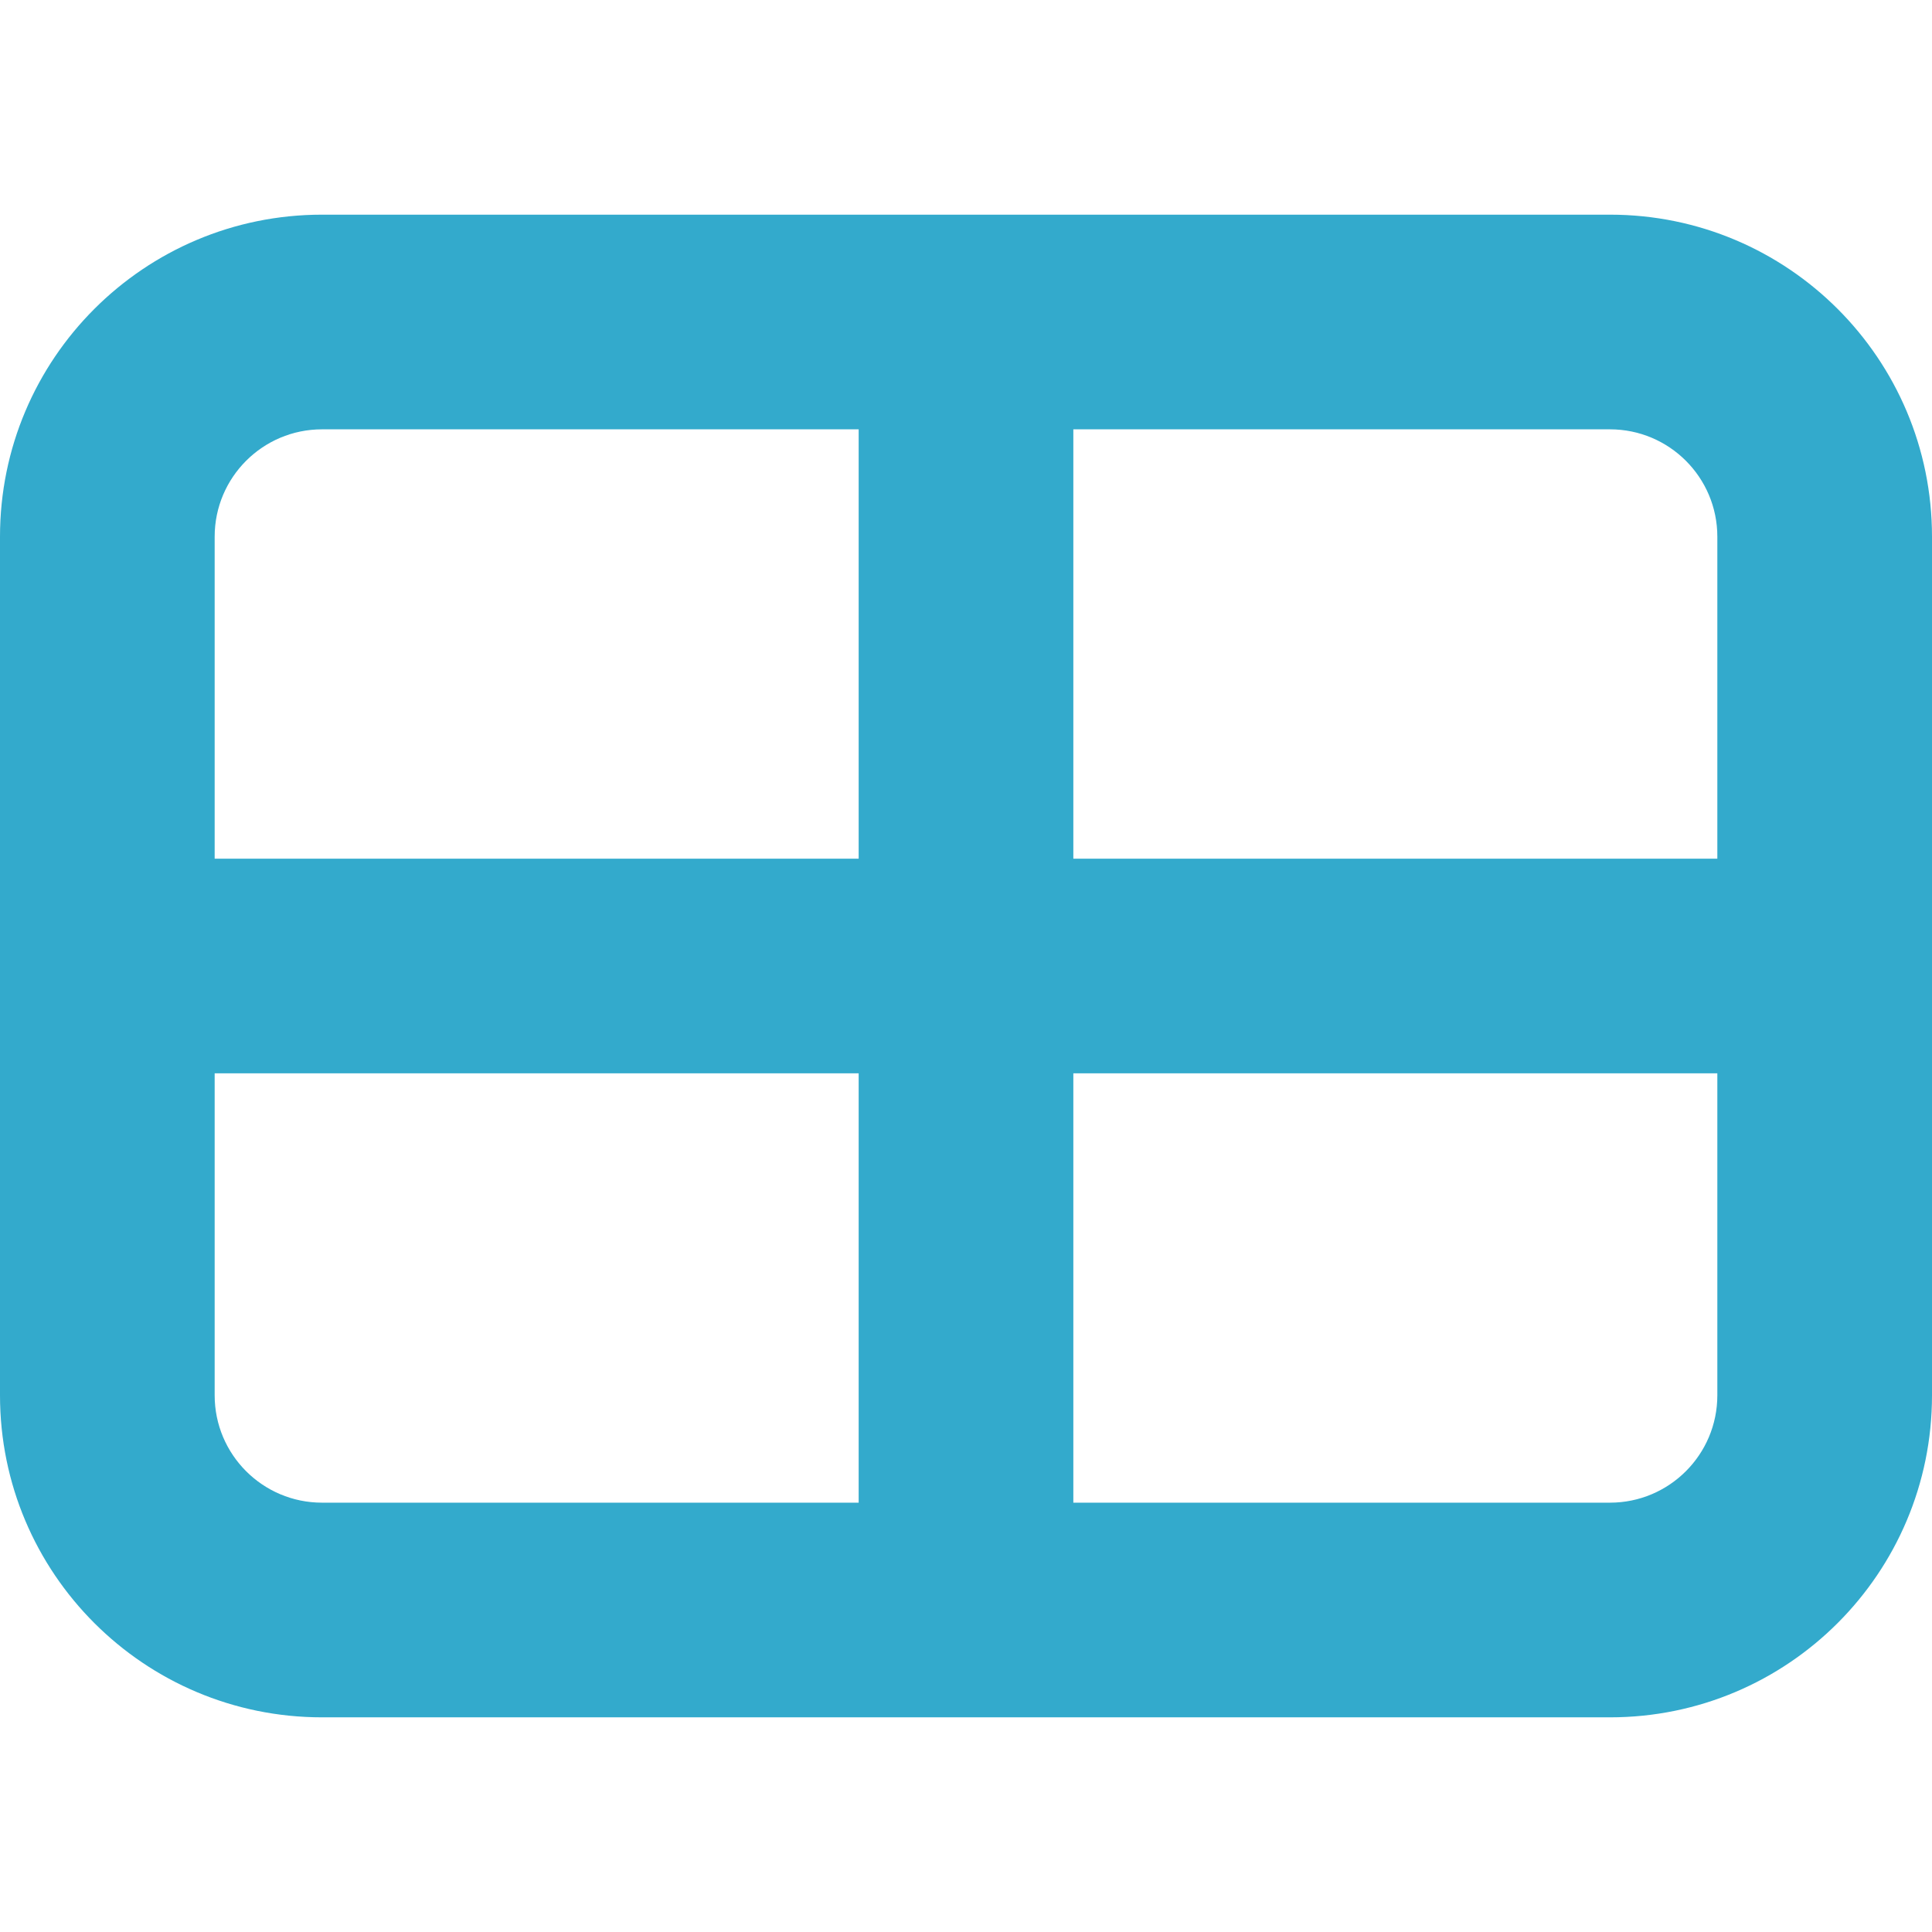
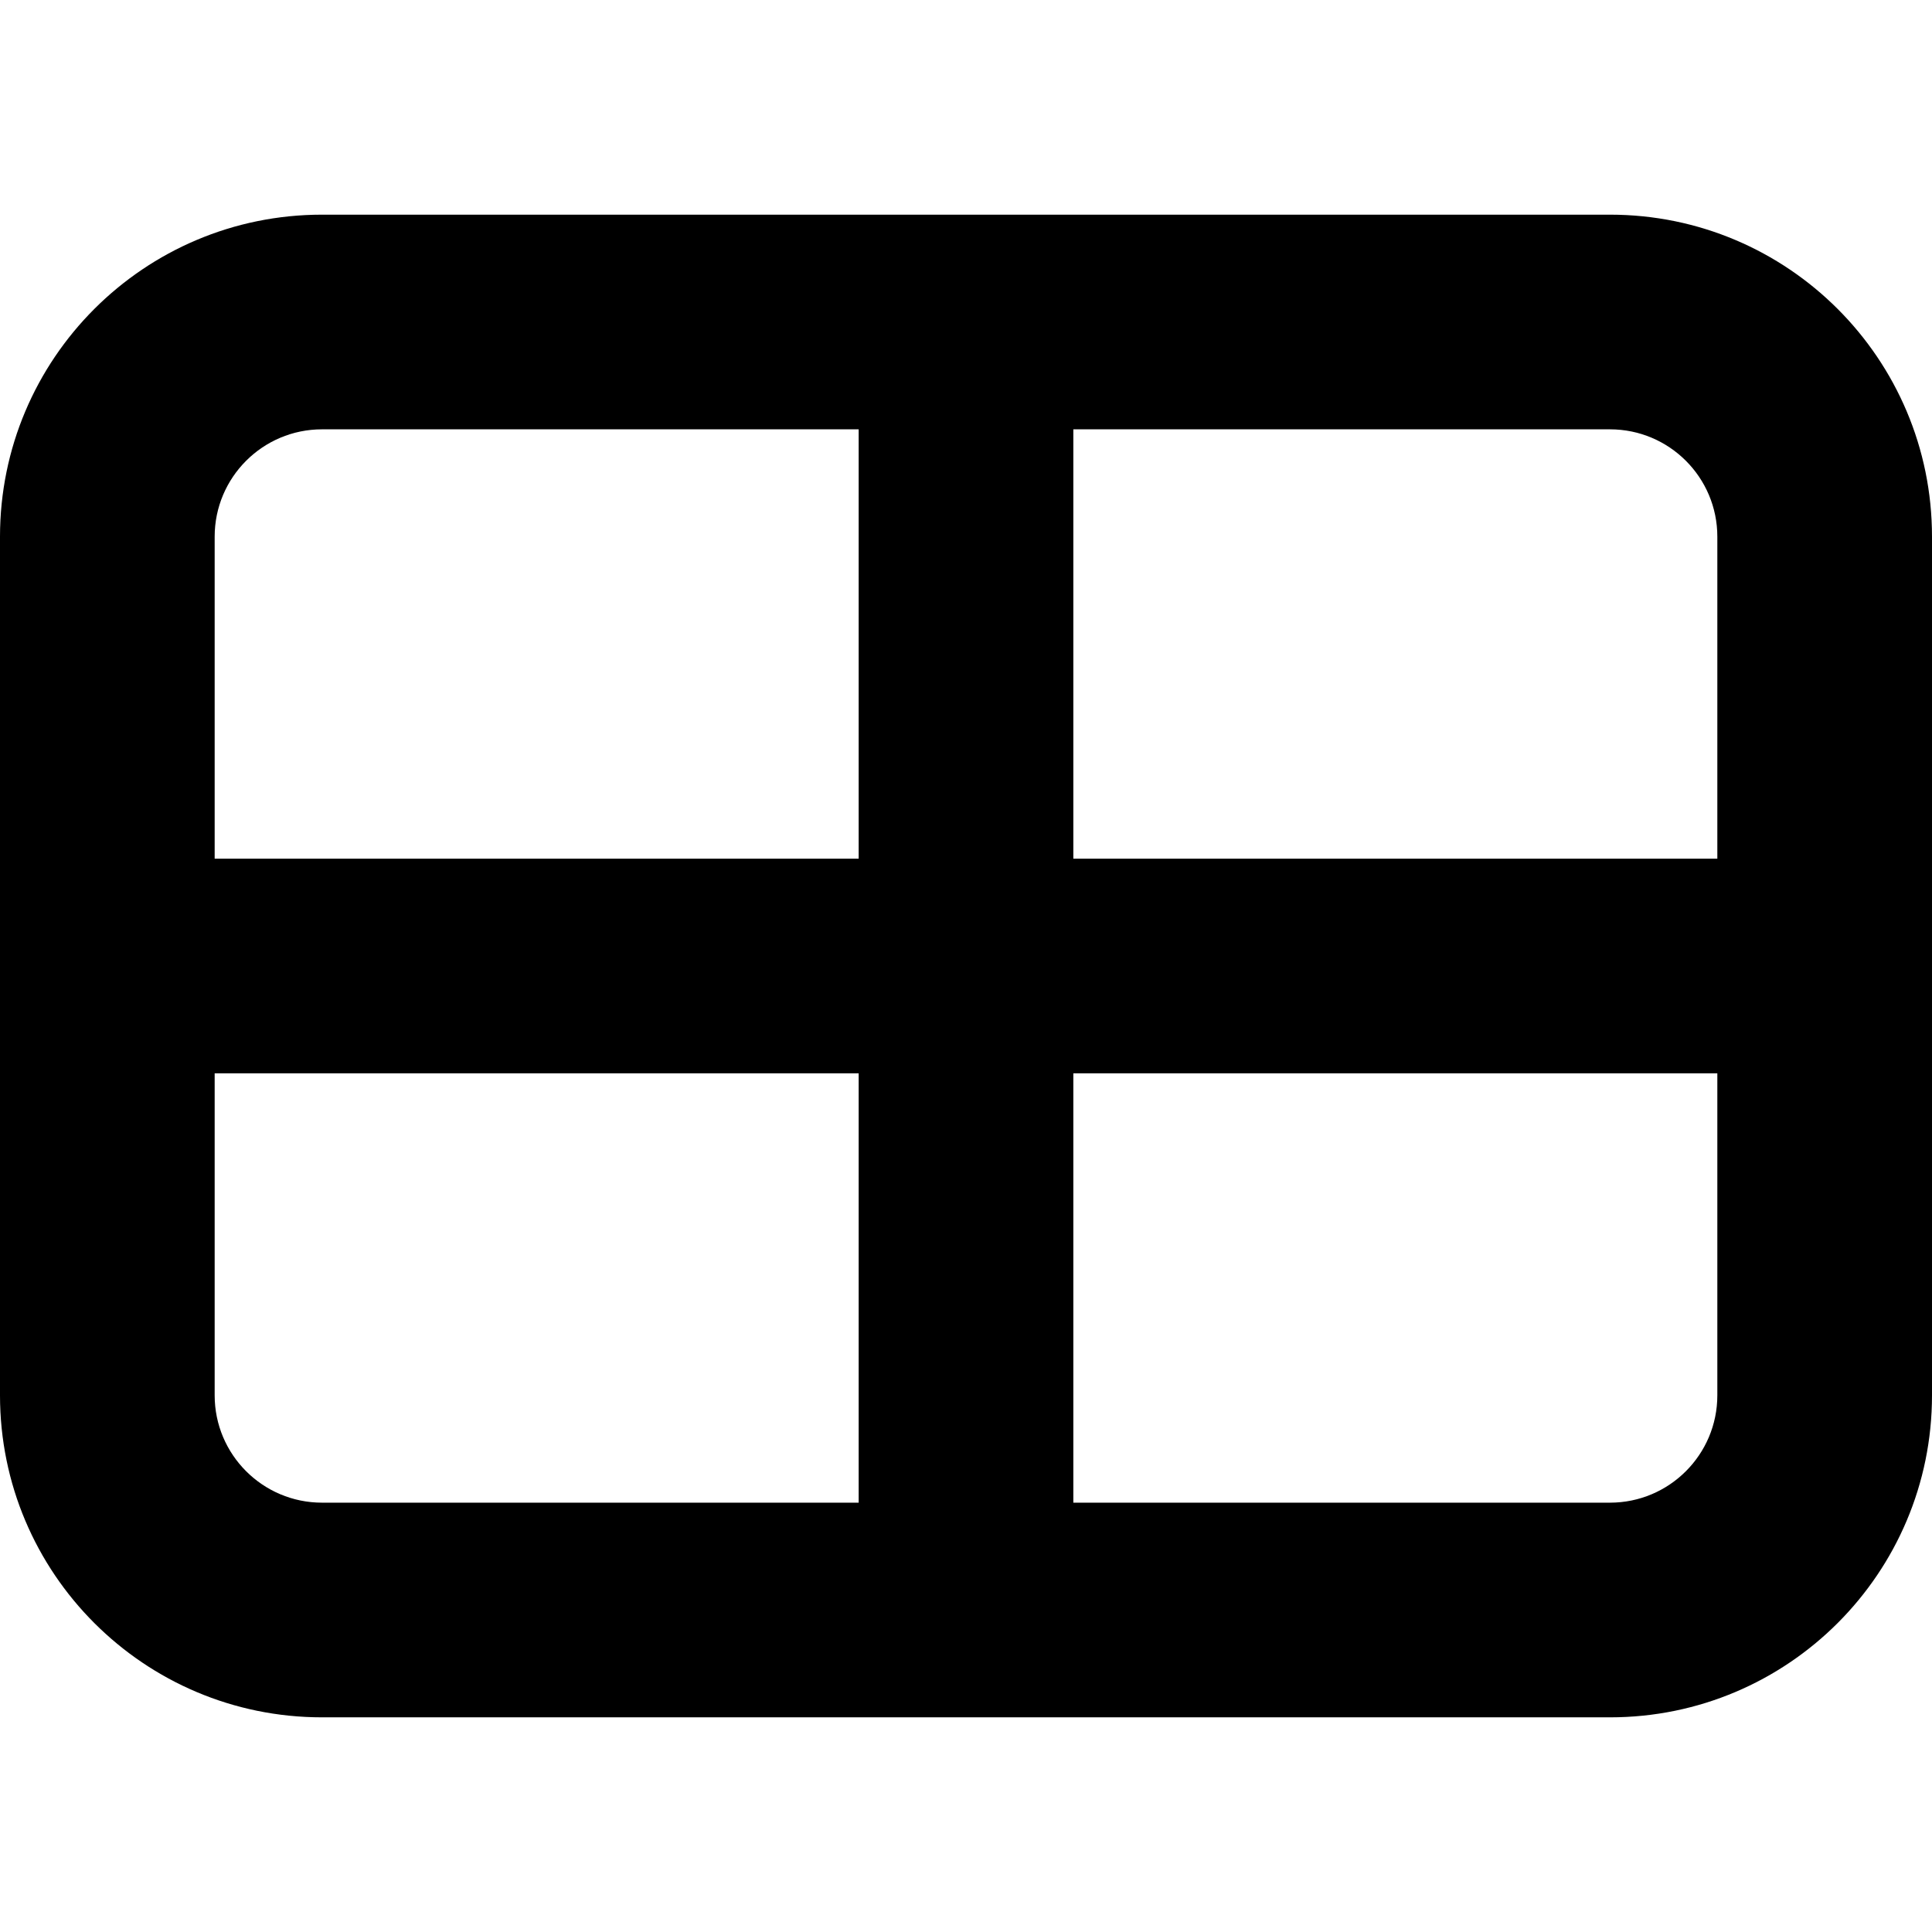
<svg xmlns="http://www.w3.org/2000/svg" width="18" height="18" viewBox="0 0 18 18">
-   <g fill="none" fill-rule="evenodd" stroke="none" stroke-width="1">
-     <path fill="#3AC" d="M8,4 L3,4 C2.448,4 2,4.448 2,5 L2,8 L8,8 L8,4 Z M10,4 L10,8 L16,8 L16,5 C16,4.448 15.552,4 15,4 L10,4 Z M8,14 L8,10 L2,10 L2,13 C2,13.552 2.448,14 3,14 L8,14 Z M10,14 L15,14 C15.552,14 16,13.552 16,13 L16,10 L10,10 L10,14 Z M3,2 L15,2 C16.657,2 18,3.343 18,5 L18,13 C18,14.657 16.657,16 15,16 L3,16 C1.343,16 0,14.657 0,13 L0,5 C0,3.343 1.343,2 3,2 Z" />
-   </g>
+   <path fill="#000" d="M8,4 L3,4 C2.448,4 2,4.448 2,5 L2,8 L8,8 L8,4 Z M10,4 L10,8 L16,8 L16,5 C16,4.448 15.552,4 15,4 L10,4 Z M8,14 L8,10 L2,10 L2,13 C2,13.552 2.448,14 3,14 L8,14 Z M10,14 L15,14 C15.552,14 16,13.552 16,13 L16,10 L10,10 L10,14 Z M3,2 L15,2 C16.657,2 18,3.343 18,5 L18,13 C18,14.657 16.657,16 15,16 L3,16 C1.343,16 0,14.657 0,13 L0,5 C0,3.343 1.343,2 3,2 Z" />
</svg>
